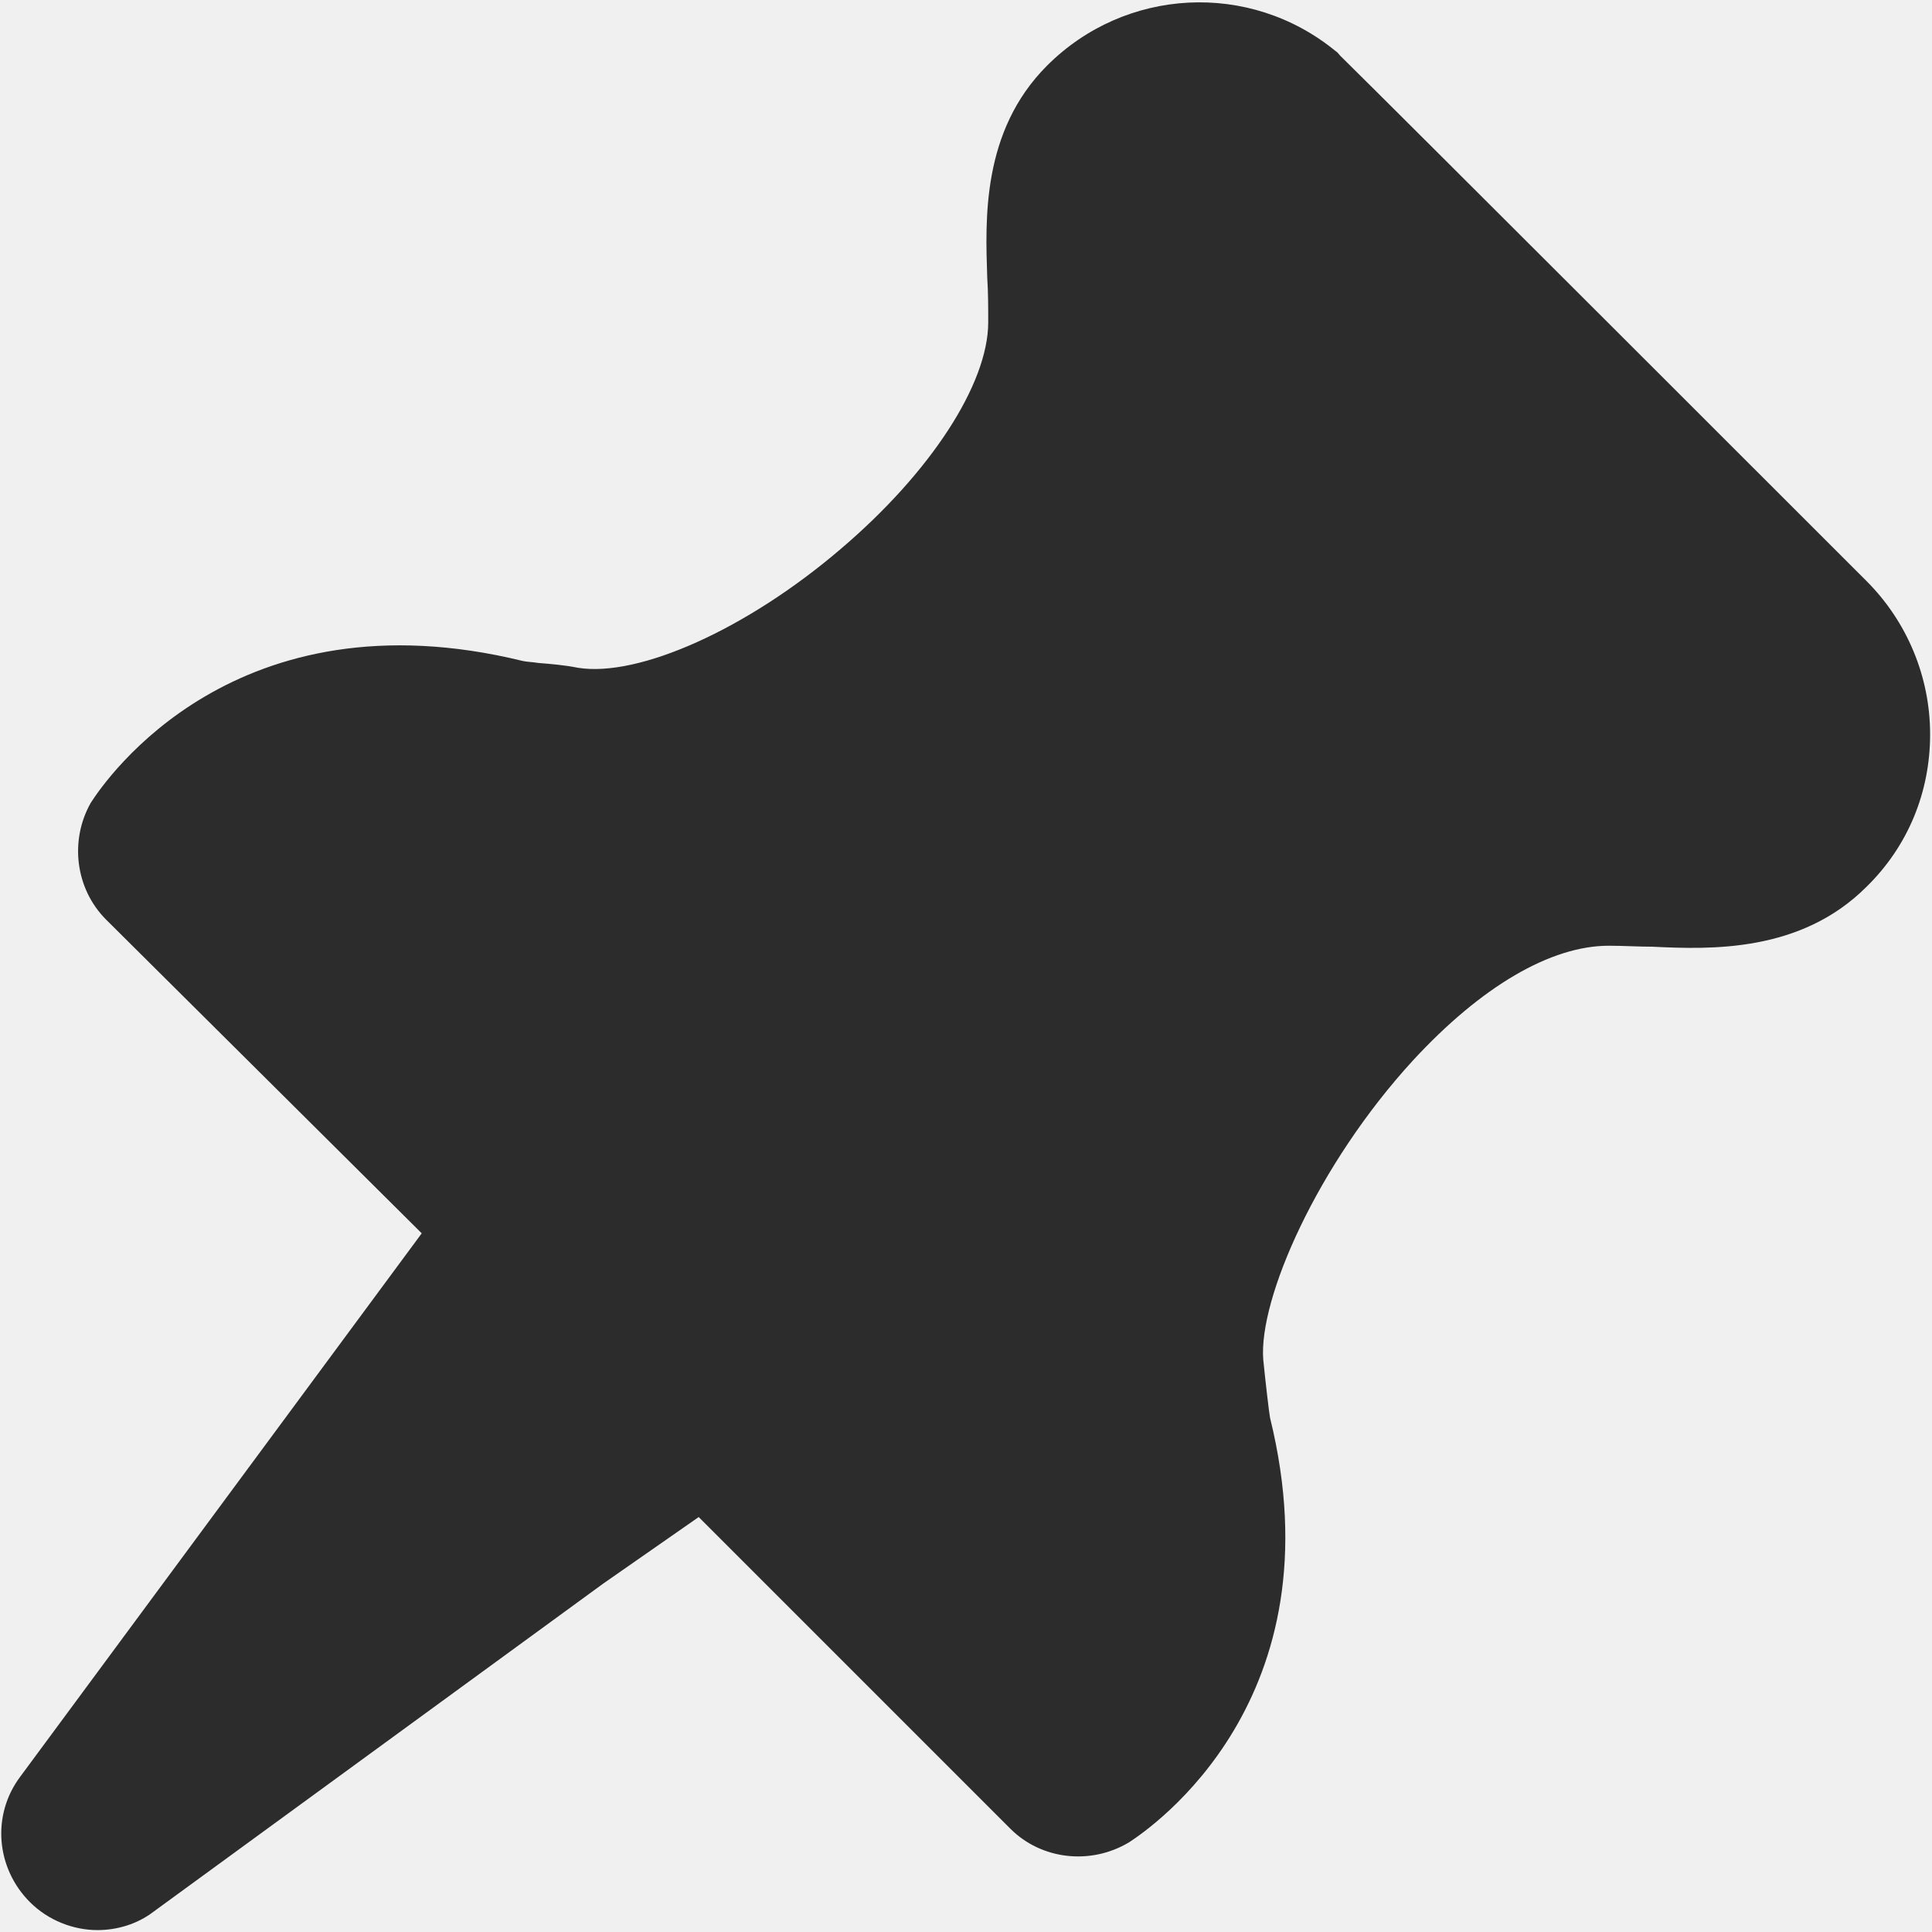
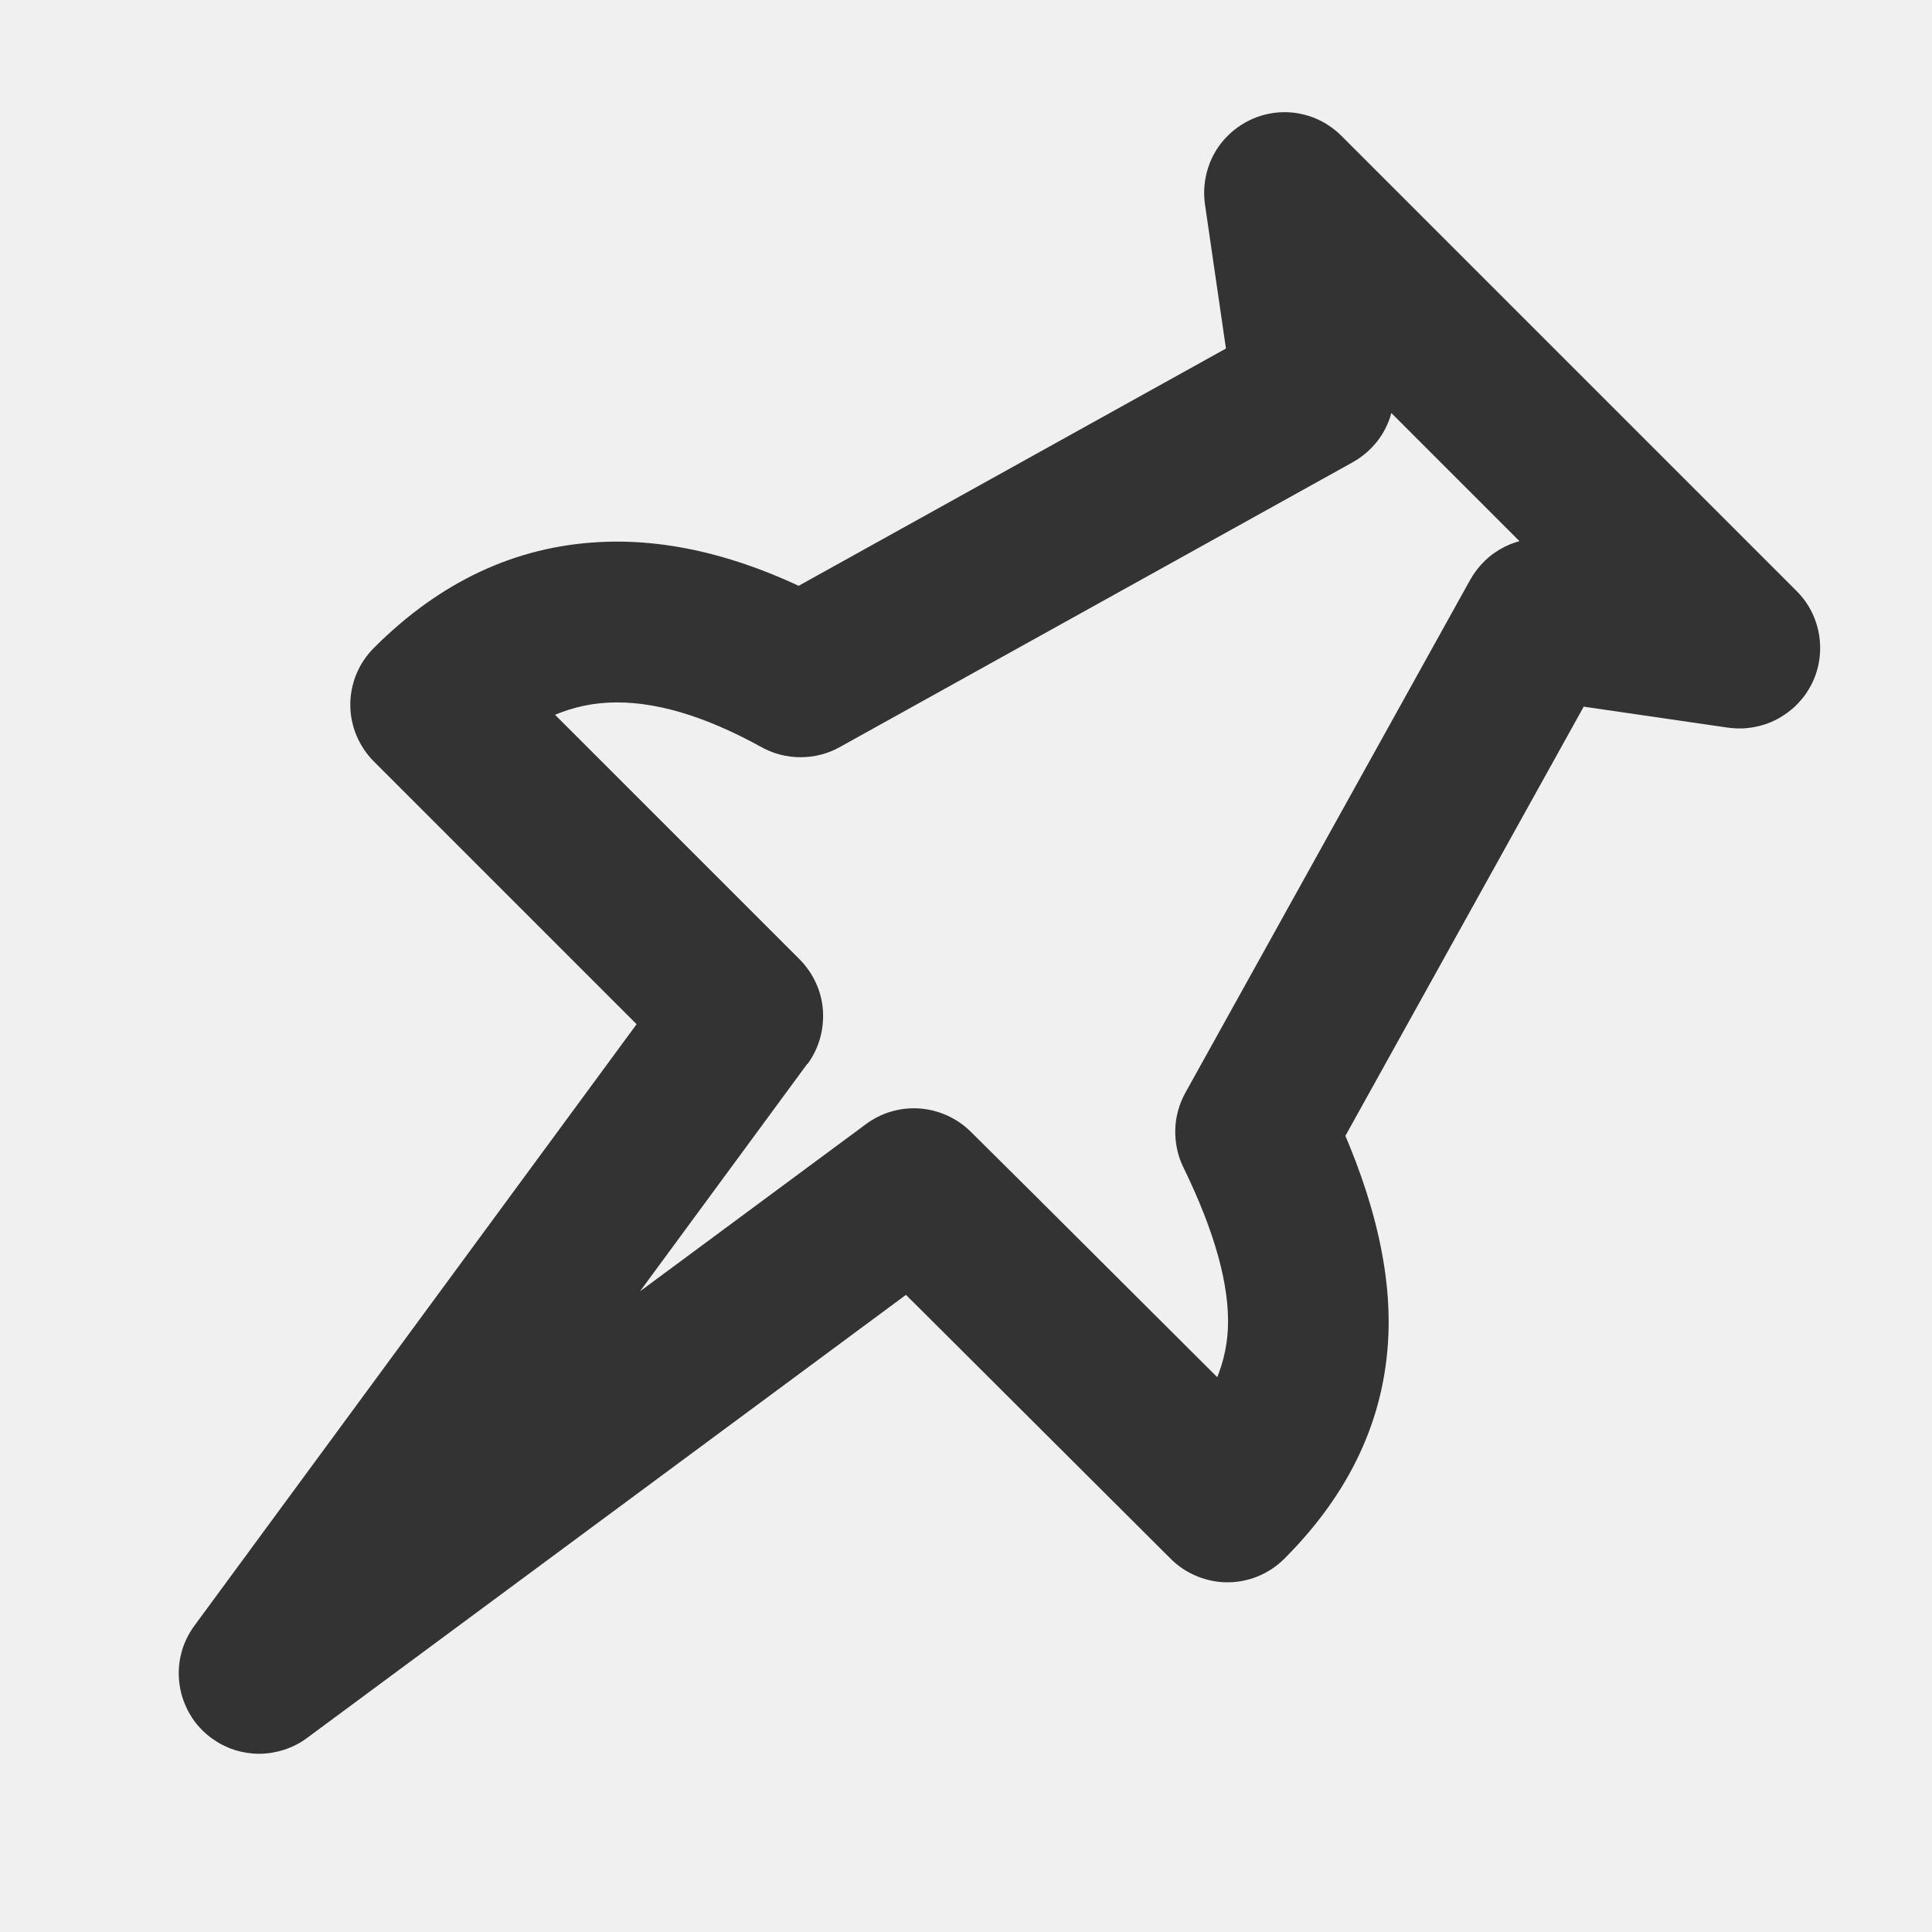
- <svg xmlns="http://www.w3.org/2000/svg" t="1742467431244" class="icon" viewBox="0 0 1025 1024" version="1.1" p-id="6740" width="200" height="200">
-   <path d="M320 839.68l-238.592 174.08c-8.704 6.656-19.456 9.728-29.696 9.728-12.8 0-26.112-5.12-35.84-14.848-17.92-17.92-20.48-46.08-5.12-66.56l212.992-288.256L56.32 487.424C39.936 471.04 36.864 445.44 48.128 425.472c8.192-12.8 76.8-112.64 229.376-75.264 2.56 0.512 5.12 0.512 8.192 1.024 6.144 0.512 13.312 1.024 20.992 2.56 32.256 5.12 89.6-20.48 139.264-62.976 47.616-40.448 78.336-87.552 78.336-120.32 0-7.68 0-15.872-0.512-23.552-1.024-30.72-3.072-77.824 31.744-112.64 41.472-41.472 107.52-45.056 153.088-7.68 1.024 0.512 1.536 1.536 2.56 2.56 24.576 24.064 276.48 275.968 279.04 278.528 21.504 21.504 33.792 50.688 33.792 81.408s-11.776 59.392-33.792 80.896c-34.816 34.816-82.432 33.28-113.664 31.744-7.168 0-15.36-0.512-23.04-0.512-30.72 0-67.584 21.504-103.936 60.928-50.688 55.296-81.92 126.464-79.36 158.72 1.024 10.24 3.072 28.16 3.584 30.72 36.864 149.504-62.976 217.6-74.752 225.28-20.48 12.288-46.592 9.216-62.976-7.168l-165.376-165.376-50.688 35.328z" p-id="6741" fill="#2c2c2c" width="16" height="16" />
+ <svg xmlns="http://www.w3.org/2000/svg" xmlns:xlink="http://www.w3.org/1999/xlink" width="16" height="16" fill="none" viewBox="0 0 16 16">
+   <g opacity="1" transform="translate(0 0) rotate(0)">
+     <mask id="bg-mask-0" fill="#fff">
+       <use xlink:href="#path_0" />
+     </mask>
+     <g mask="url(#bg-mask-0)">
+       <g opacity="1" transform="translate(0 0) rotate(0)">
+         <path id="路径 1" style="fill:#333;opacity:1" d="M6.685,8.811l-4,5.44l-0.537,-0.395l-0.397,-0.536l5.42,-4.01c0.032,-0.024 0.065,-0.044 0.101,-0.062c0.035,-0.018 0.072,-0.032 0.11,-0.043c0.038,-0.011 0.077,-0.019 0.116,-0.023c0.039,-0.004 0.079,-0.005 0.118,-0.002c0.039,0.003 0.078,0.009 0.117,0.019c0.038,0.01 0.075,0.023 0.111,0.039c0.036,0.016 0.07,0.036 0.103,0.058c0.033,0.022 0.063,0.048 0.091,0.075l0.531,0.527l2.07,2.064l-0.471,0.472l-0.471,-0.471c0.3,-0.3 0.457,-0.621 0.472,-0.963c0.015,-0.353 -0.108,-0.798 -0.369,-1.333c-0.024,-0.048 -0.041,-0.099 -0.052,-0.151c-0.011,-0.052 -0.016,-0.105 -0.015,-0.159c0.001,-0.054 0.009,-0.106 0.023,-0.158c0.014,-0.052 0.034,-0.101 0.06,-0.148l2.36,-4.25c0.033,-0.059 0.074,-0.112 0.123,-0.159c0.049,-0.047 0.104,-0.085 0.164,-0.115c0.061,-0.03 0.124,-0.05 0.191,-0.061c0.067,-0.011 0.134,-0.011 0.201,-0.001l1.65,0.24l-0.096,0.66l-0.471,0.471l-3.77,-3.77l0.471,-0.471l0.66,-0.096l0.24,1.65c0.01,0.067 0.009,0.134 -0.001,0.201c-0.011,0.067 -0.031,0.131 -0.061,0.191c-0.03,0.061 -0.068,0.115 -0.115,0.164c-0.047,0.049 -0.1,0.09 -0.159,0.123l-4.25,2.36c-0.049,0.027 -0.101,0.048 -0.156,0.062c-0.055,0.014 -0.11,0.021 -0.167,0.021c-0.057,0 -0.112,-0.007 -0.167,-0.021c-0.055,-0.014 -0.107,-0.035 -0.156,-0.062c-0.479,-0.265 -0.903,-0.388 -1.271,-0.369c-0.357,0.018 -0.689,0.181 -0.995,0.487l-0.471,-0.471l0.471,-0.471l2.059,2.059l0.521,0.521c0.028,0.028 0.053,0.058 0.076,0.091c0.023,0.032 0.042,0.067 0.059,0.103c0.017,0.036 0.03,0.073 0.04,0.111c0.01,0.038 0.016,0.077 0.019,0.117c0.003,0.039 0.002,0.079 -0.002,0.118c-0.004,0.039 -0.011,0.078 -0.022,0.116c-0.011,0.038 -0.025,0.075 -0.042,0.11c-0.017,0.035 -0.038,0.069 -0.061,0.101zM5.611,8.021l0.537,0.395l-0.471,0.471l-0.521,-0.521l-2.059,-2.059v0c-0.031,-0.031 -0.059,-0.065 -0.083,-0.101c-0.024,-0.036 -0.045,-0.075 -0.062,-0.115c-0.017,-0.04 -0.029,-0.082 -0.038,-0.125c-0.009,-0.043 -0.013,-0.086 -0.013,-0.13c0,-0.044 0.004,-0.087 0.013,-0.13c0.009,-0.043 0.021,-0.085 0.038,-0.125c0.017,-0.04 0.037,-0.079 0.062,-0.115c0.024,-0.036 0.052,-0.07 0.083,-0.101c0.548,-0.548 1.171,-0.84 1.87,-0.876c0.621,-0.032 1.283,0.146 1.984,0.534l-0.322,0.583l-0.324,-0.583l4.25,-2.36l0.324,0.583l-0.66,0.096l-0.24,-1.65c-0.007,-0.051 -0.009,-0.103 -0.004,-0.155c0.005,-0.052 0.015,-0.102 0.031,-0.151c0.016,-0.049 0.038,-0.096 0.065,-0.14c0.027,-0.044 0.059,-0.085 0.096,-0.121c0.031,-0.031 0.065,-0.059 0.101,-0.083c0.036,-0.024 0.075,-0.045 0.115,-0.062c0.04,-0.017 0.082,-0.029 0.125,-0.038c0.043,-0.009 0.086,-0.013 0.13,-0.013c0.044,0 0.087,0.004 0.13,0.013c0.043,0.009 0.085,0.021 0.125,0.038c0.04,0.017 0.079,0.037 0.115,0.062c0.036,0.024 0.07,0.052 0.101,0.083l3.77,3.77c0.037,0.037 0.069,0.077 0.096,0.121c0.027,0.044 0.049,0.091 0.065,0.14c0.016,0.049 0.027,0.1 0.031,0.151c0.005,0.052 0.003,0.103 -0.004,0.155c-0.006,0.043 -0.017,0.086 -0.031,0.127c-0.015,0.041 -0.033,0.081 -0.056,0.118c-0.022,0.038 -0.048,0.073 -0.078,0.105c-0.029,0.033 -0.061,0.062 -0.097,0.088c-0.035,0.026 -0.072,0.049 -0.112,0.068c-0.039,0.019 -0.08,0.034 -0.123,0.044c-0.042,0.011 -0.085,0.017 -0.129,0.02c-0.044,0.002 -0.087,0 -0.131,-0.006l-1.65,-0.24l0.096,-0.66l0.583,0.324l-2.36,4.25l-0.583,-0.324l0.599,-0.292c0.36,0.738 0.527,1.396 0.503,1.974c-0.029,0.688 -0.316,1.305 -0.861,1.85c-0.031,0.031 -0.065,0.059 -0.101,0.083c-0.036,0.024 -0.075,0.045 -0.115,0.062c-0.04,0.017 -0.082,0.029 -0.125,0.038c-0.043,0.009 -0.086,0.013 -0.13,0.013c-0.044,0 -0.087,-0.004 -0.13,-0.013c-0.043,-0.009 -0.085,-0.021 -0.125,-0.038c-0.04,-0.017 -0.079,-0.037 -0.115,-0.061c-0.036,-0.024 -0.07,-0.052 -0.101,-0.083l-2.068,-2.062l-0.531,-0.527l0.47,-0.473l0.397,0.536l-5.42,4.01c-0.028,0.021 -0.058,0.04 -0.09,0.056c-0.031,0.016 -0.064,0.03 -0.098,0.041c-0.034,0.011 -0.068,0.019 -0.103,0.025c-0.035,0.006 -0.07,0.009 -0.105,0.009c-0.035,0 -0.071,-0.003 -0.105,-0.008c-0.035,-0.006 -0.069,-0.014 -0.103,-0.025c-0.034,-0.011 -0.066,-0.025 -0.098,-0.041c-0.031,-0.016 -0.061,-0.035 -0.09,-0.056c-0.035,-0.026 -0.068,-0.055 -0.097,-0.087c-0.03,-0.032 -0.056,-0.067 -0.078,-0.105c-0.023,-0.037 -0.041,-0.077 -0.056,-0.118c-0.015,-0.041 -0.026,-0.083 -0.032,-0.127c-0.007,-0.043 -0.009,-0.087 -0.007,-0.131c0.002,-0.044 0.008,-0.087 0.019,-0.129c0.01,-0.043 0.025,-0.084 0.044,-0.123c0.019,-0.04 0.041,-0.077 0.067,-0.112z" />
+       </g>
+     </g>
+   </g>
+   <defs>
+     <rect id="path_0" width="16" height="16" x="0" y="0" />
+   </defs>
</svg>
